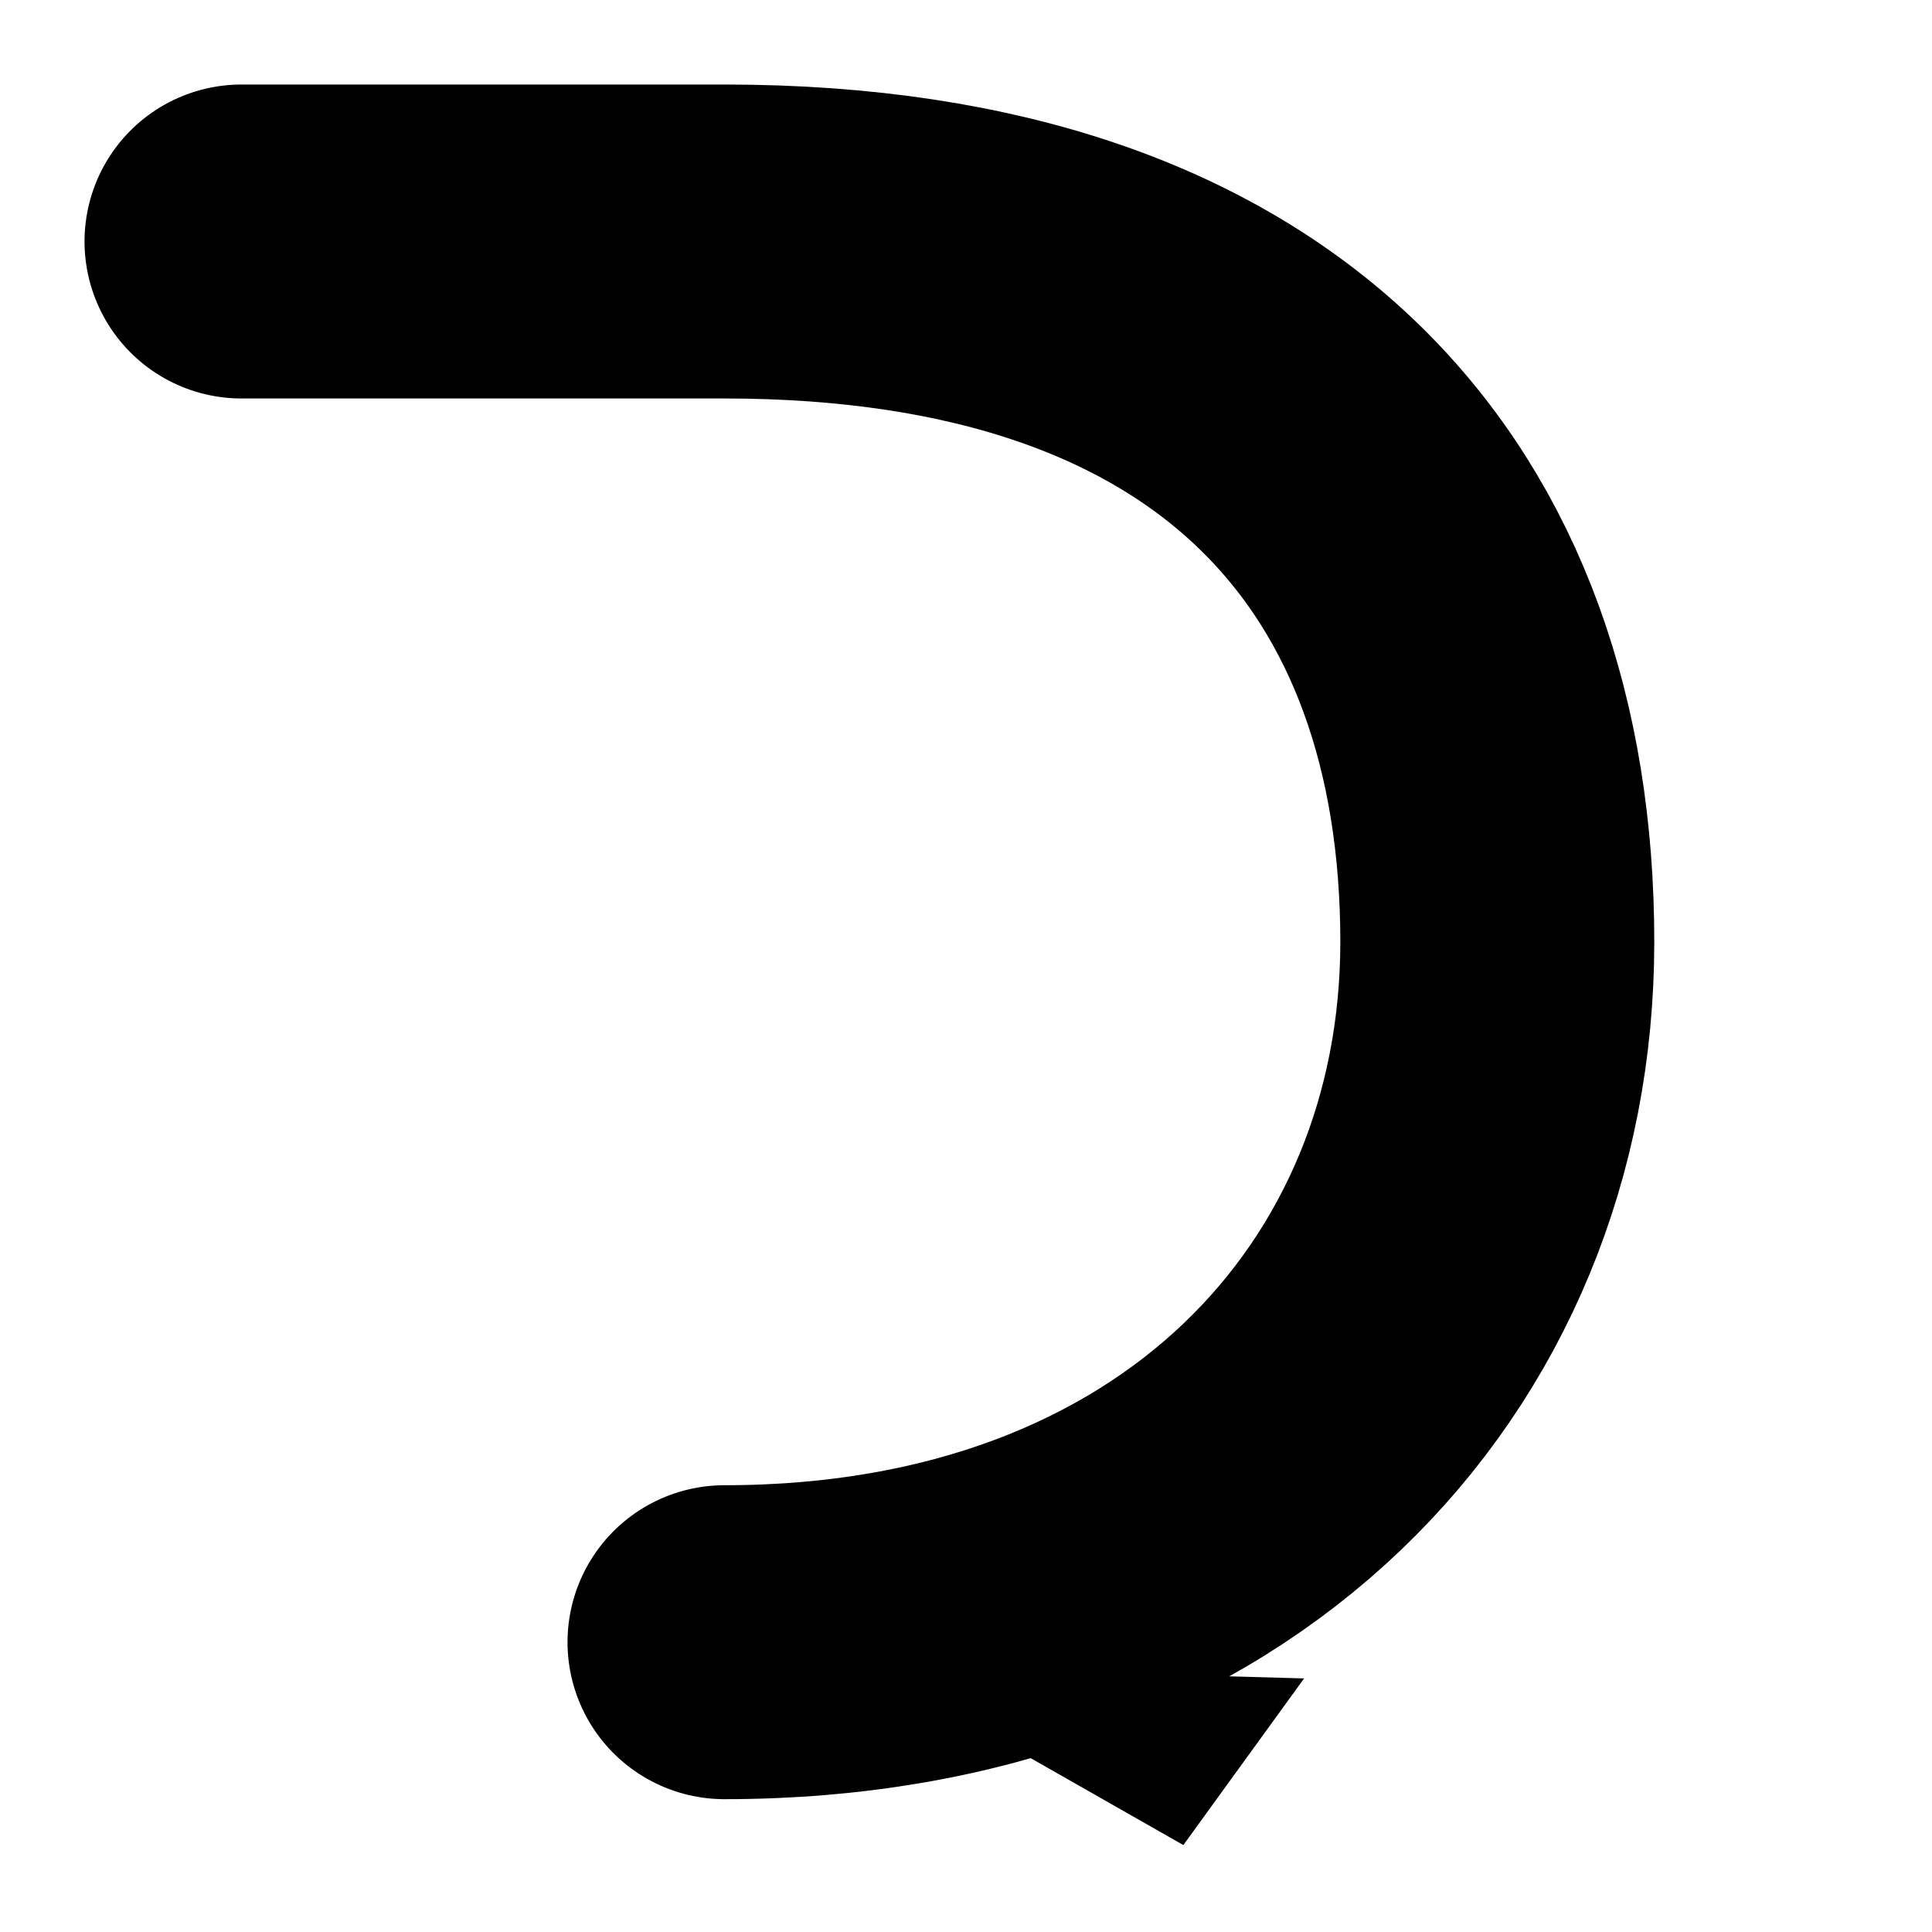
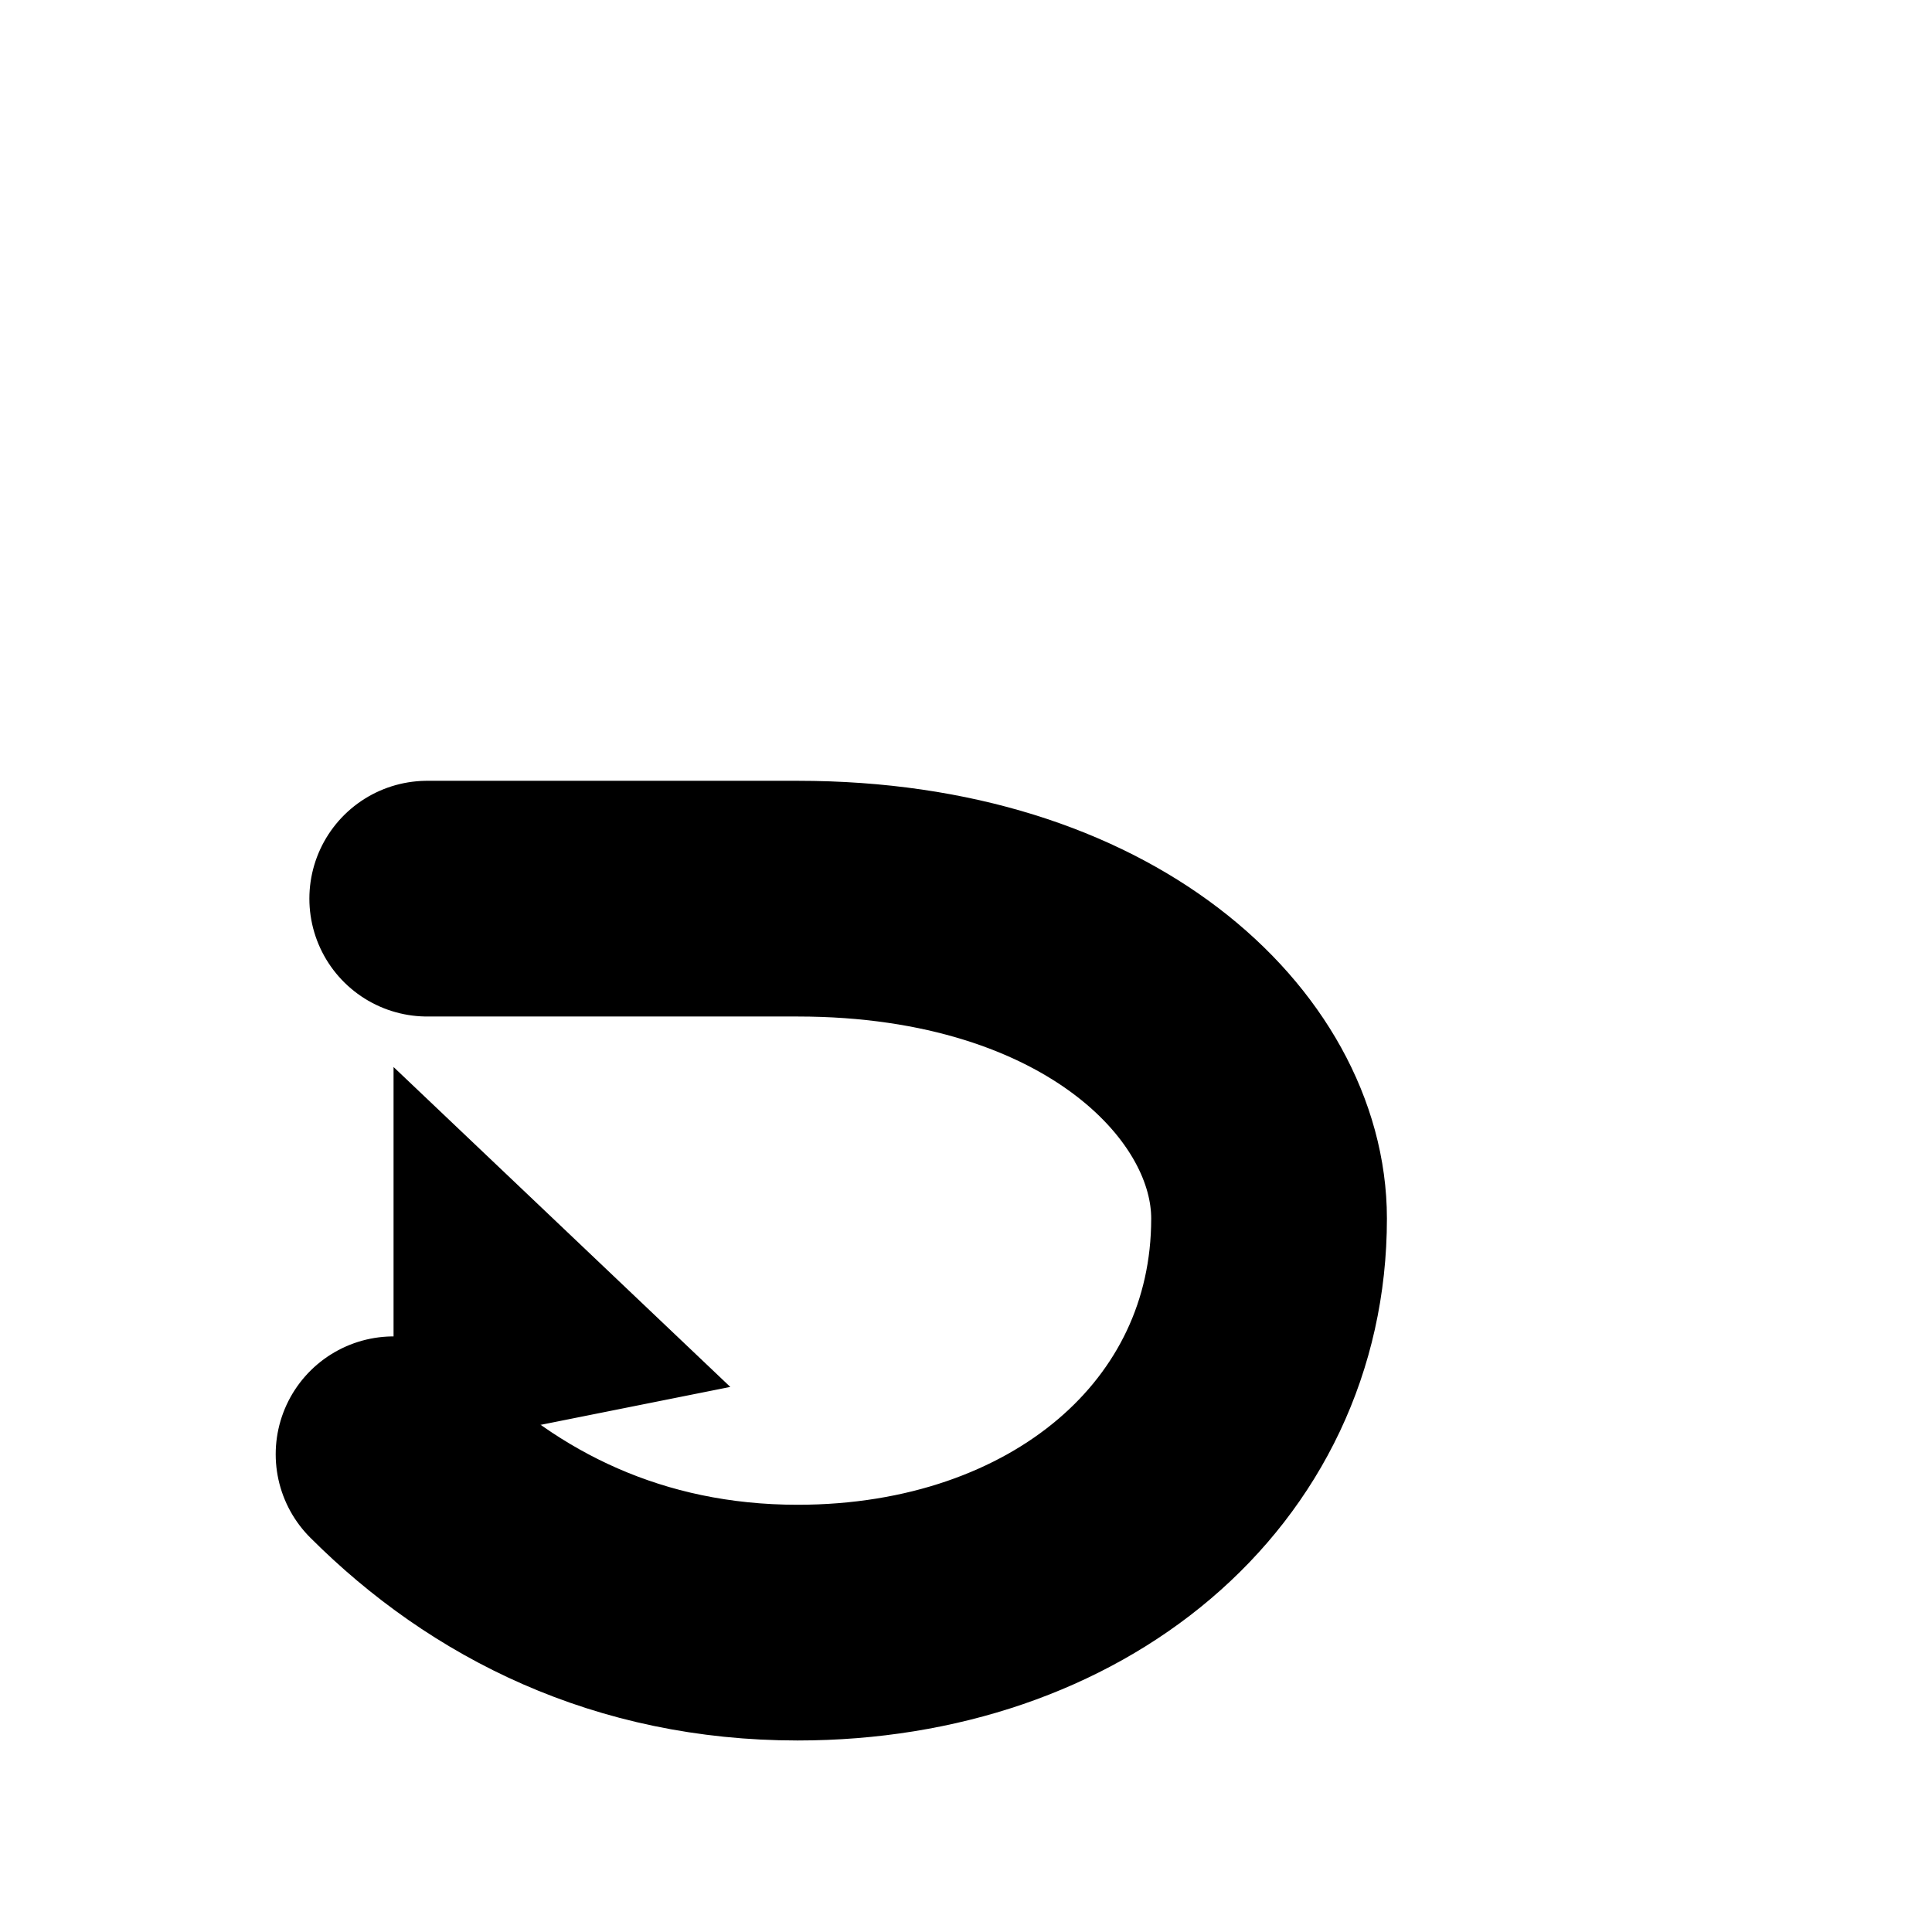
- <svg xmlns="http://www.w3.org/2000/svg" viewBox="14 12 80 80" width="100" height="100" role="img" aria-label="SimpleURL">
-   <path d="M24 22H44C66 22 76 34 76 51C76 67 64 80 44 80" fill="none" stroke="currentColor" stroke-width="13" stroke-linecap="round" />
-   <path d="M50 81L68 81.5L63 88.4Z" fill="currentColor" />
+ <svg xmlns="http://www.w3.org/2000/svg" viewBox="-3.375 -8.375 114.75 114.75" width="100" height="100" role="img" aria-label="SimpleURL">
+   <path d="M22 45H44C62 45 72 55 72 64C72 78 60 88 44 88C34 88 26 84 20 78" fill="none" stroke="currentColor" stroke-width="14" stroke-linecap="round" />
+   <path d="M20 78L20 55L40 74Z" fill="currentColor" />
</svg>
